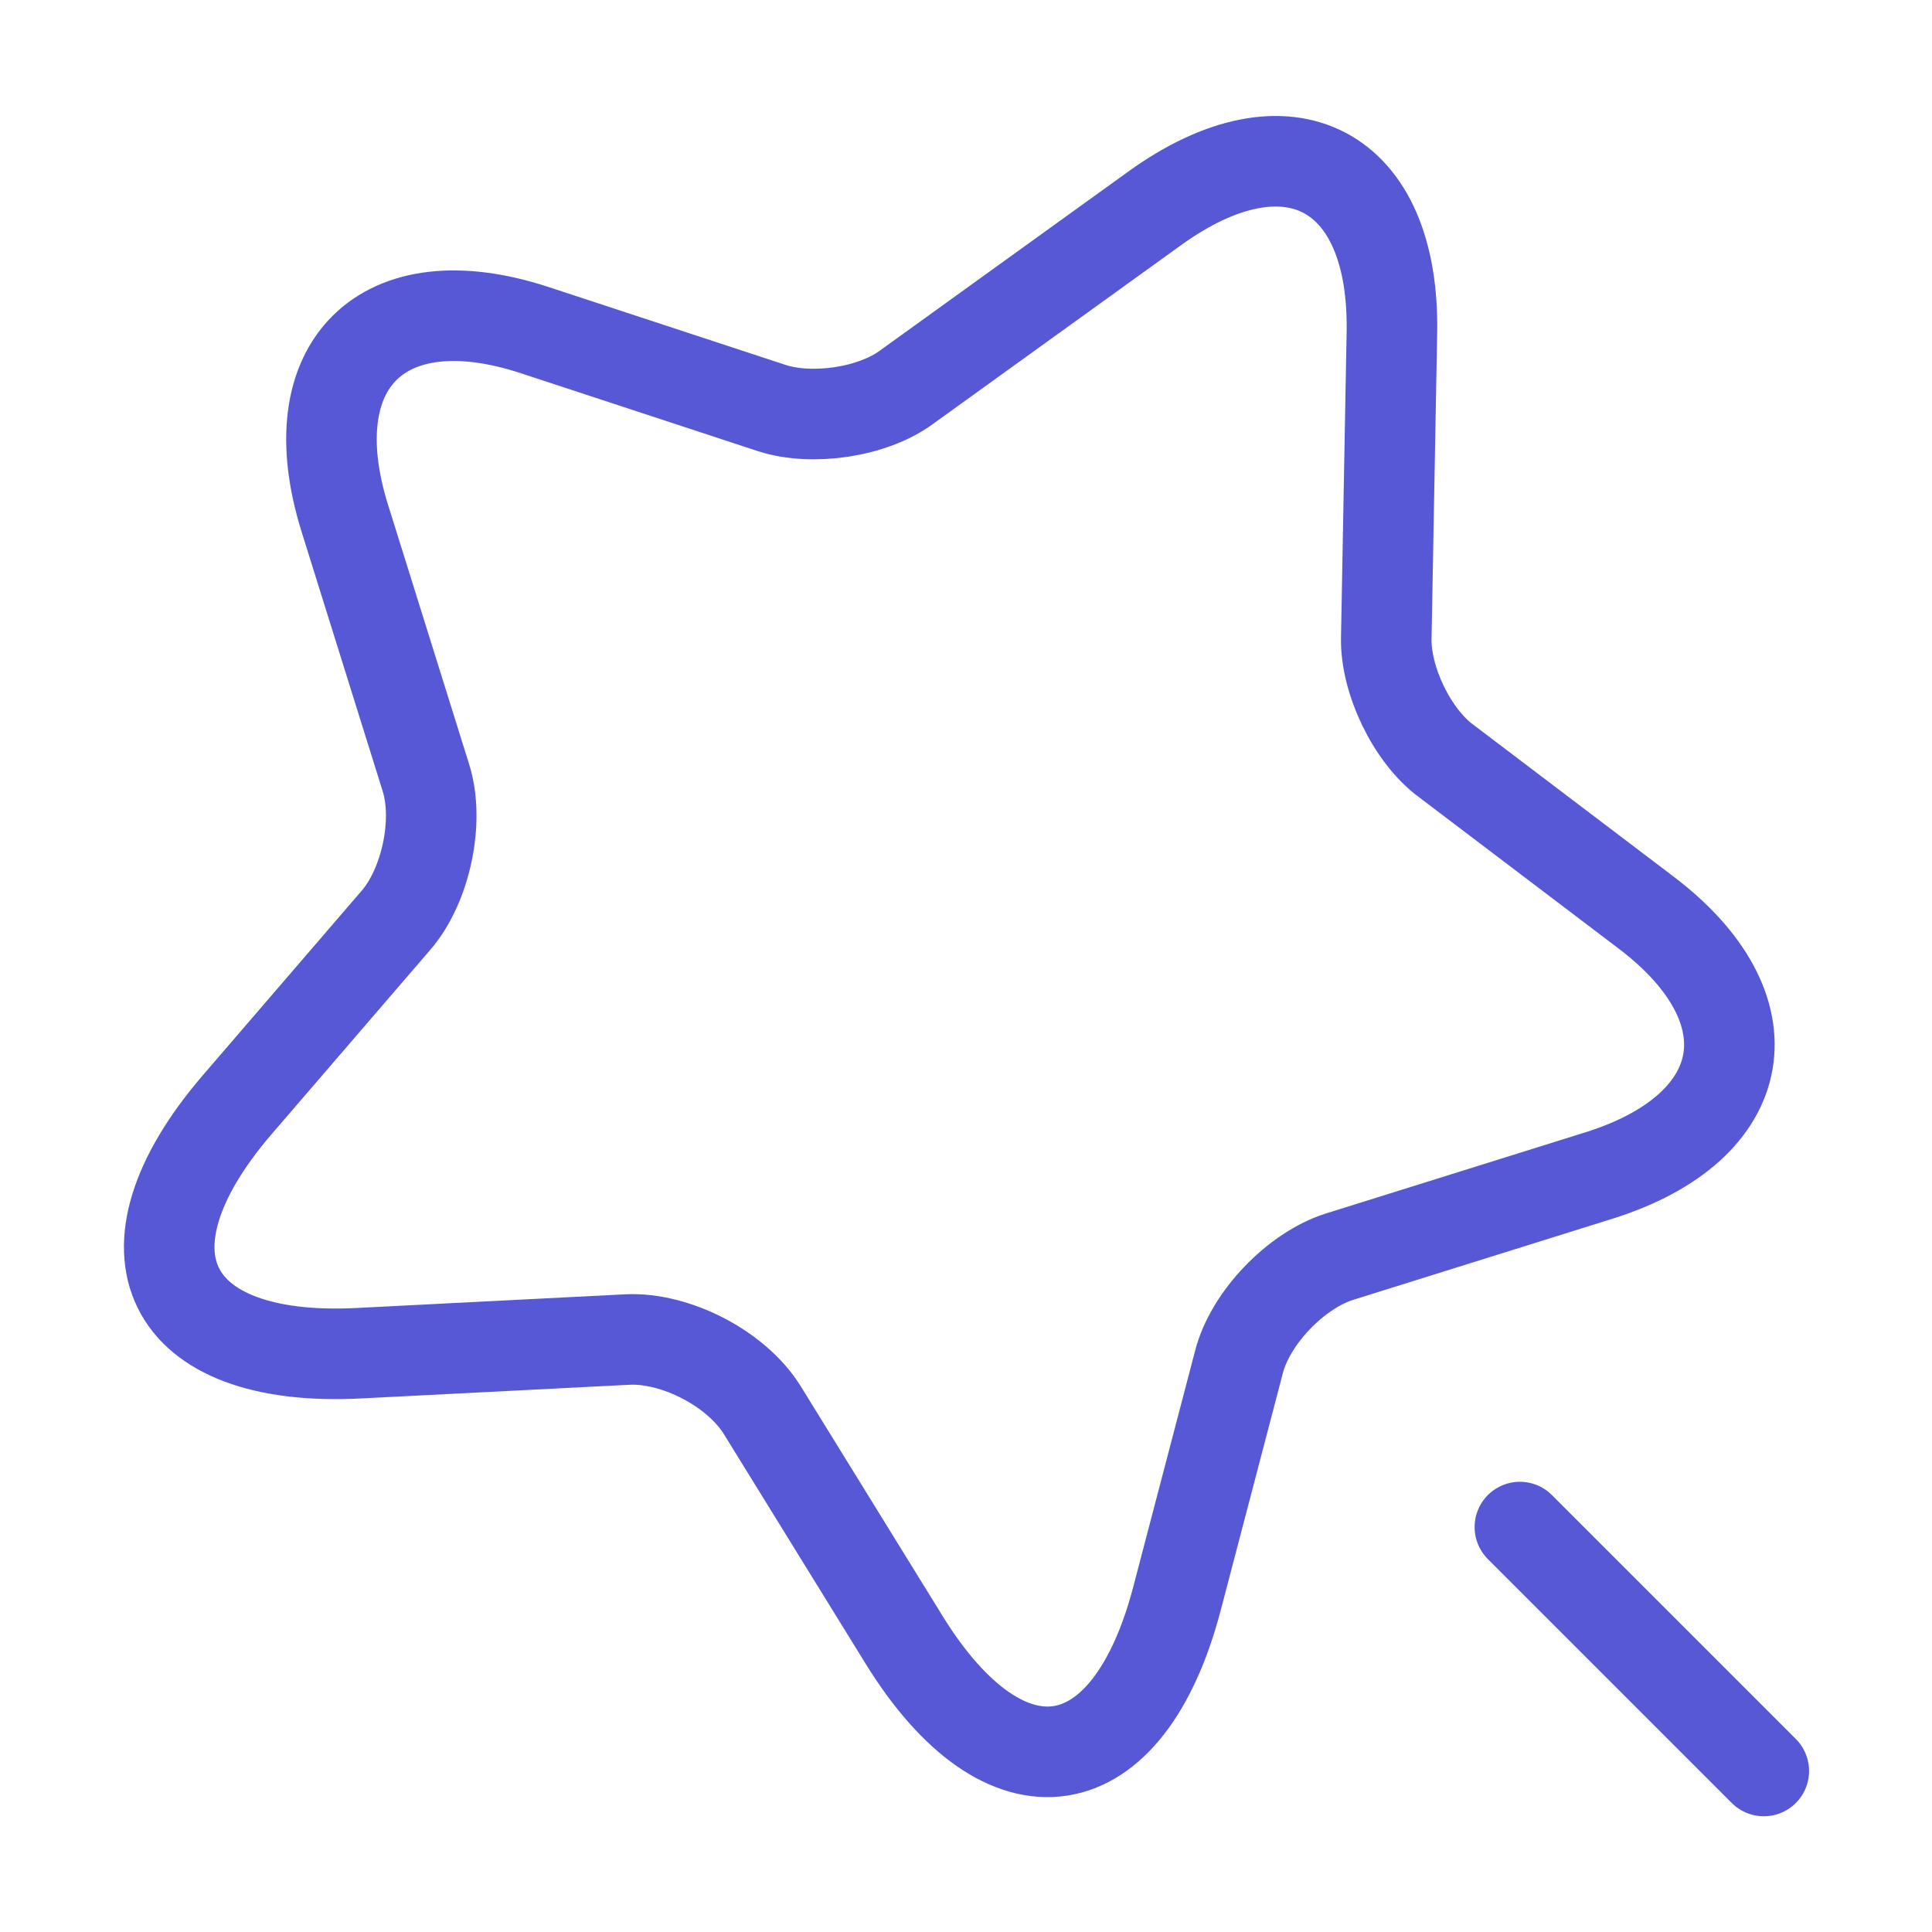
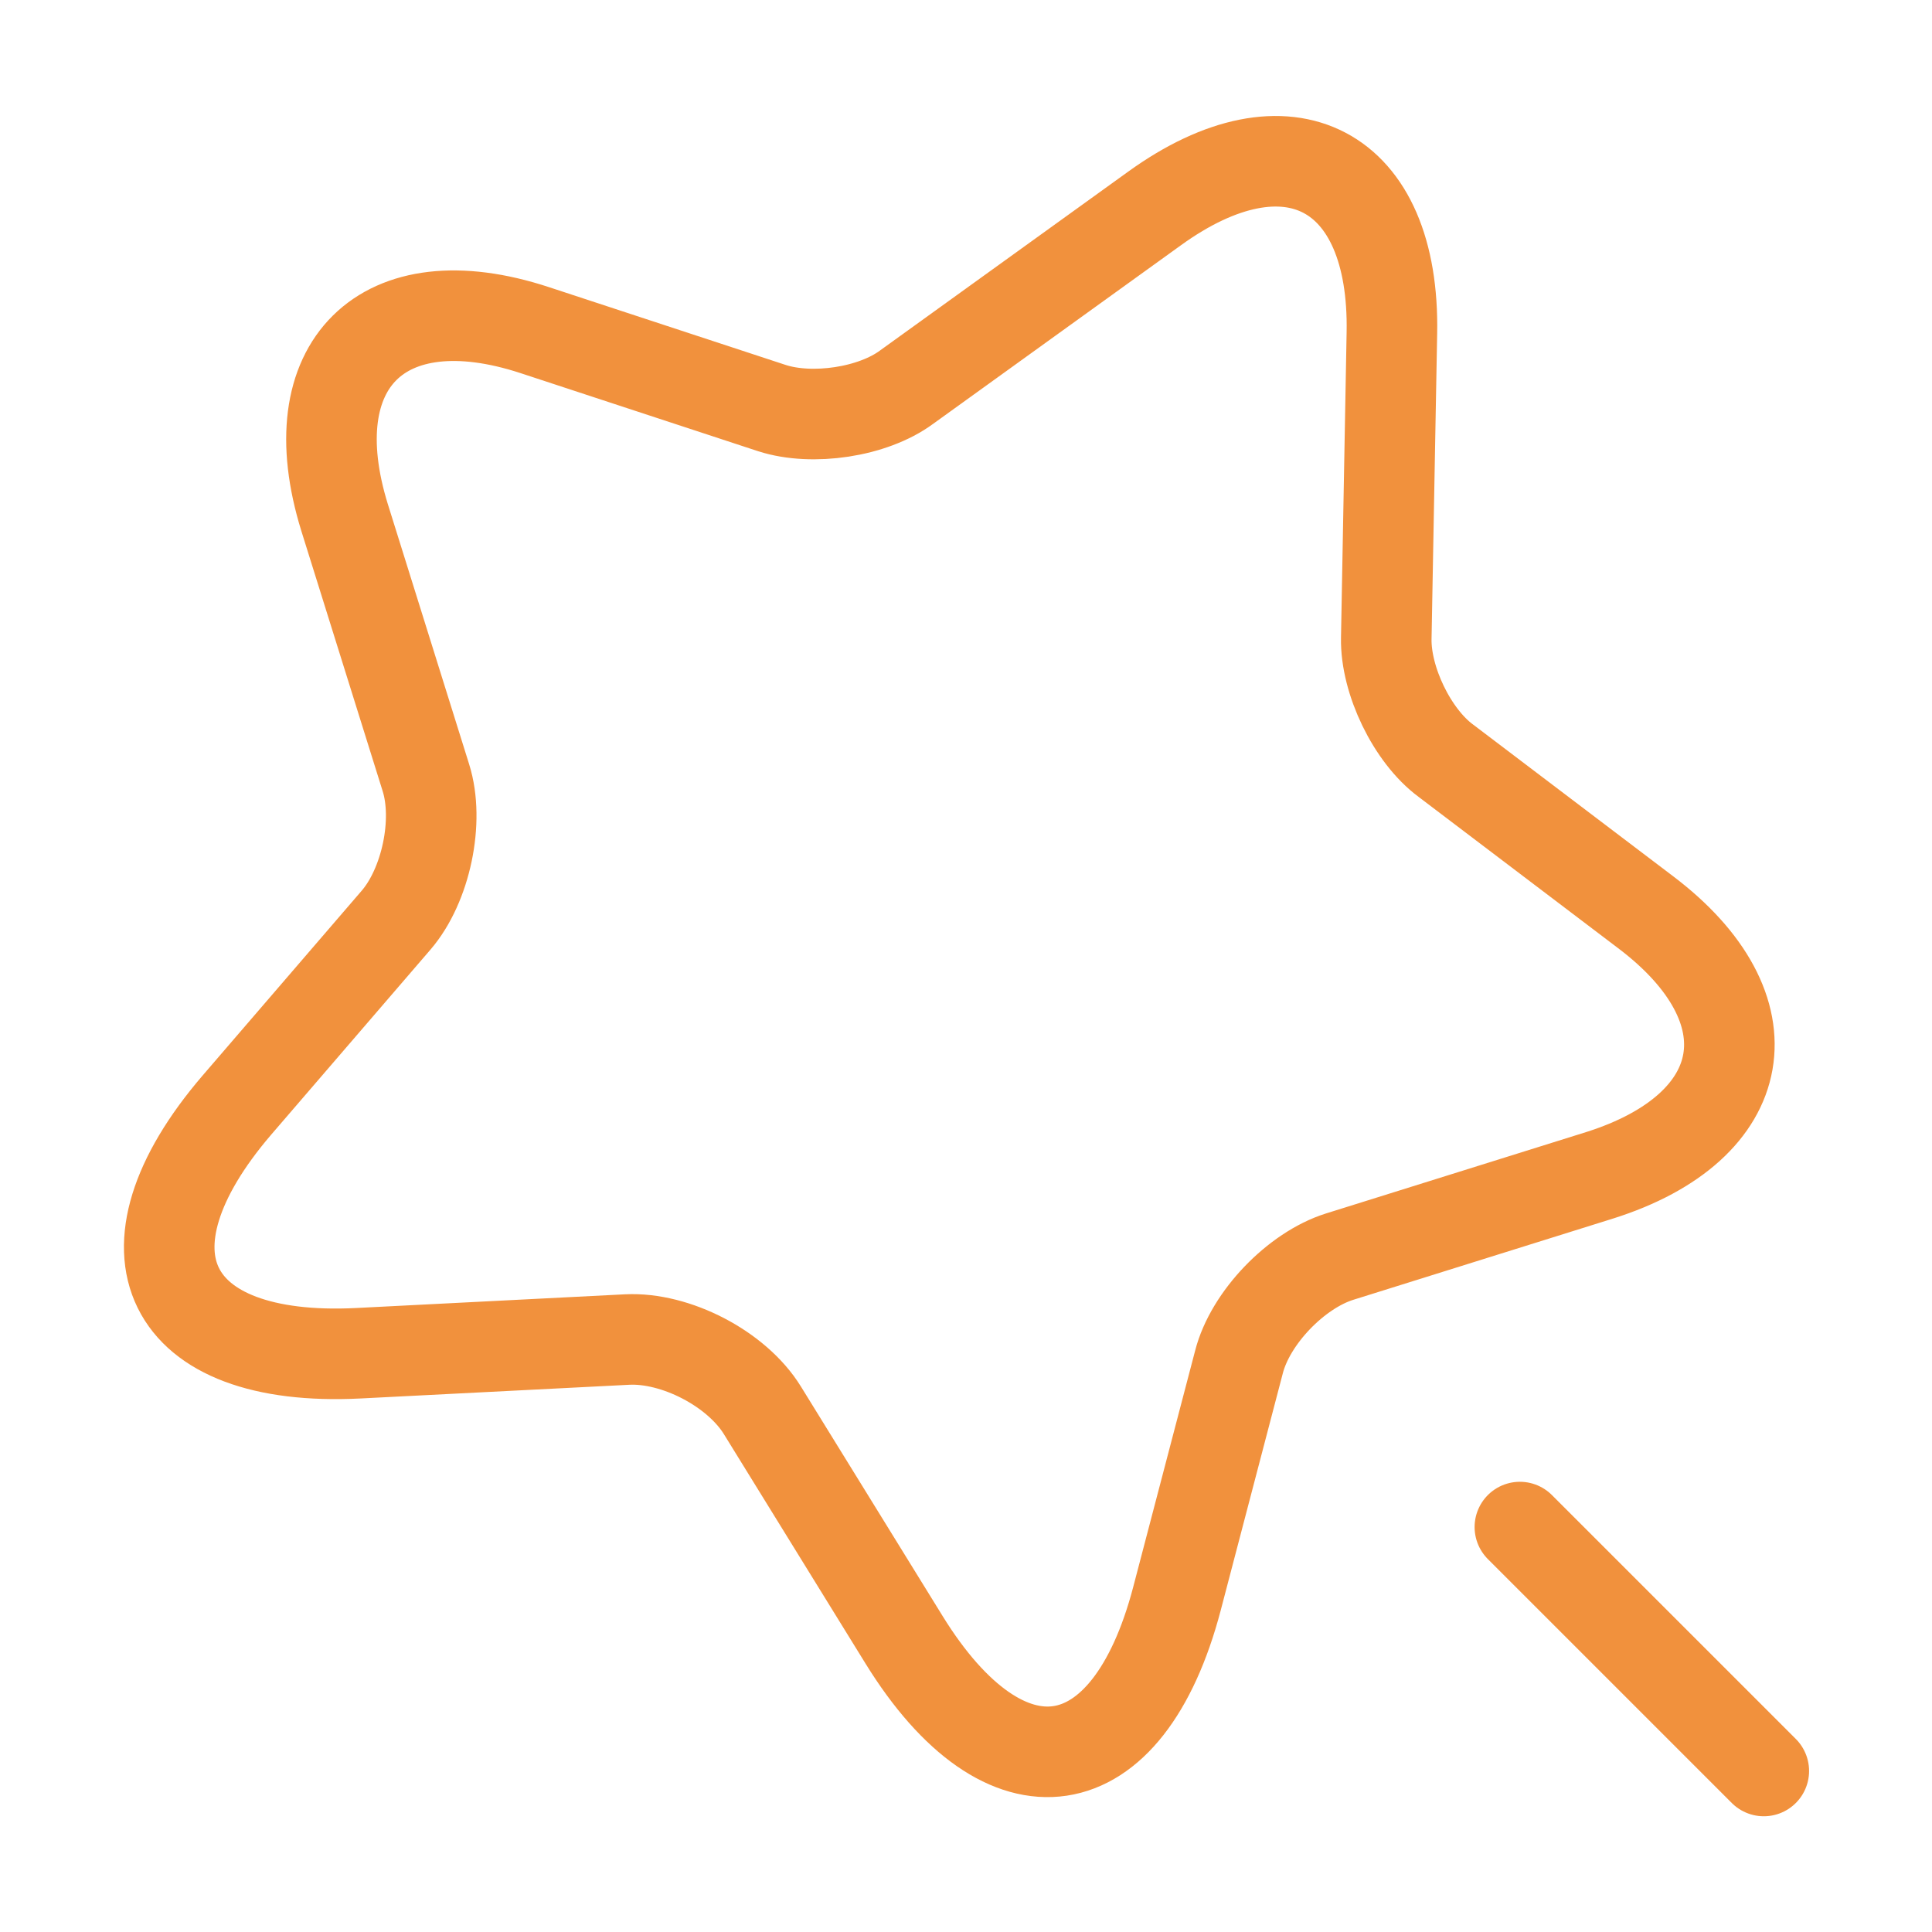
<svg xmlns="http://www.w3.org/2000/svg" width="32" height="32" viewBox="0 0 32 32" fill="none">
-   <path d="M23.054 5.52L22.961 10.574C22.948 11.267 23.388 12.187 23.948 12.6L27.254 15.107C29.374 16.707 29.028 18.667 26.494 19.467L22.188 20.814C21.468 21.04 20.708 21.827 20.521 22.56L19.494 26.48C18.681 29.574 16.654 29.88 14.974 27.16L12.628 23.36C12.201 22.667 11.188 22.147 10.388 22.187L5.934 22.414C2.748 22.574 1.841 20.734 3.921 18.307L6.561 15.24C7.054 14.667 7.281 13.6 7.054 12.88L5.708 8.574C4.921 6.04 6.334 4.64 8.854 5.467L12.788 6.76C13.454 6.974 14.454 6.827 15.014 6.414L19.121 3.454C21.334 1.854 23.108 2.787 23.054 5.52Z" stroke="#5758D6" stroke-width="1.5" stroke-linecap="round" stroke-linejoin="round" />
-   <path d="M29.214 29.333L25.174 25.293" stroke="#5758D6" stroke-width="1.5" stroke-linecap="round" stroke-linejoin="round" />
+   <path d="M23.054 5.52L22.961 10.574C22.948 11.267 23.388 12.187 23.948 12.6L27.254 15.107C29.374 16.707 29.028 18.667 26.494 19.467L22.188 20.814C21.468 21.04 20.708 21.827 20.521 22.56L19.494 26.48C18.681 29.574 16.654 29.88 14.974 27.16L12.628 23.36C12.201 22.667 11.188 22.147 10.388 22.187L5.934 22.414C2.748 22.574 1.841 20.734 3.921 18.307L6.561 15.24C7.054 14.667 7.281 13.6 7.054 12.88L5.708 8.574C4.921 6.04 6.334 4.64 8.854 5.467L12.788 6.76C13.454 6.974 14.454 6.827 15.014 6.414L19.121 3.454C21.334 1.854 23.108 2.787 23.054 5.52Z" stroke="#f1913d" stroke-width="1.5" stroke-linecap="round" stroke-linejoin="round" />
+   <path d="M29.214 29.333L25.174 25.293" stroke="#f1913d" stroke-width="1.5" stroke-linecap="round" stroke-linejoin="round" />
</svg>
